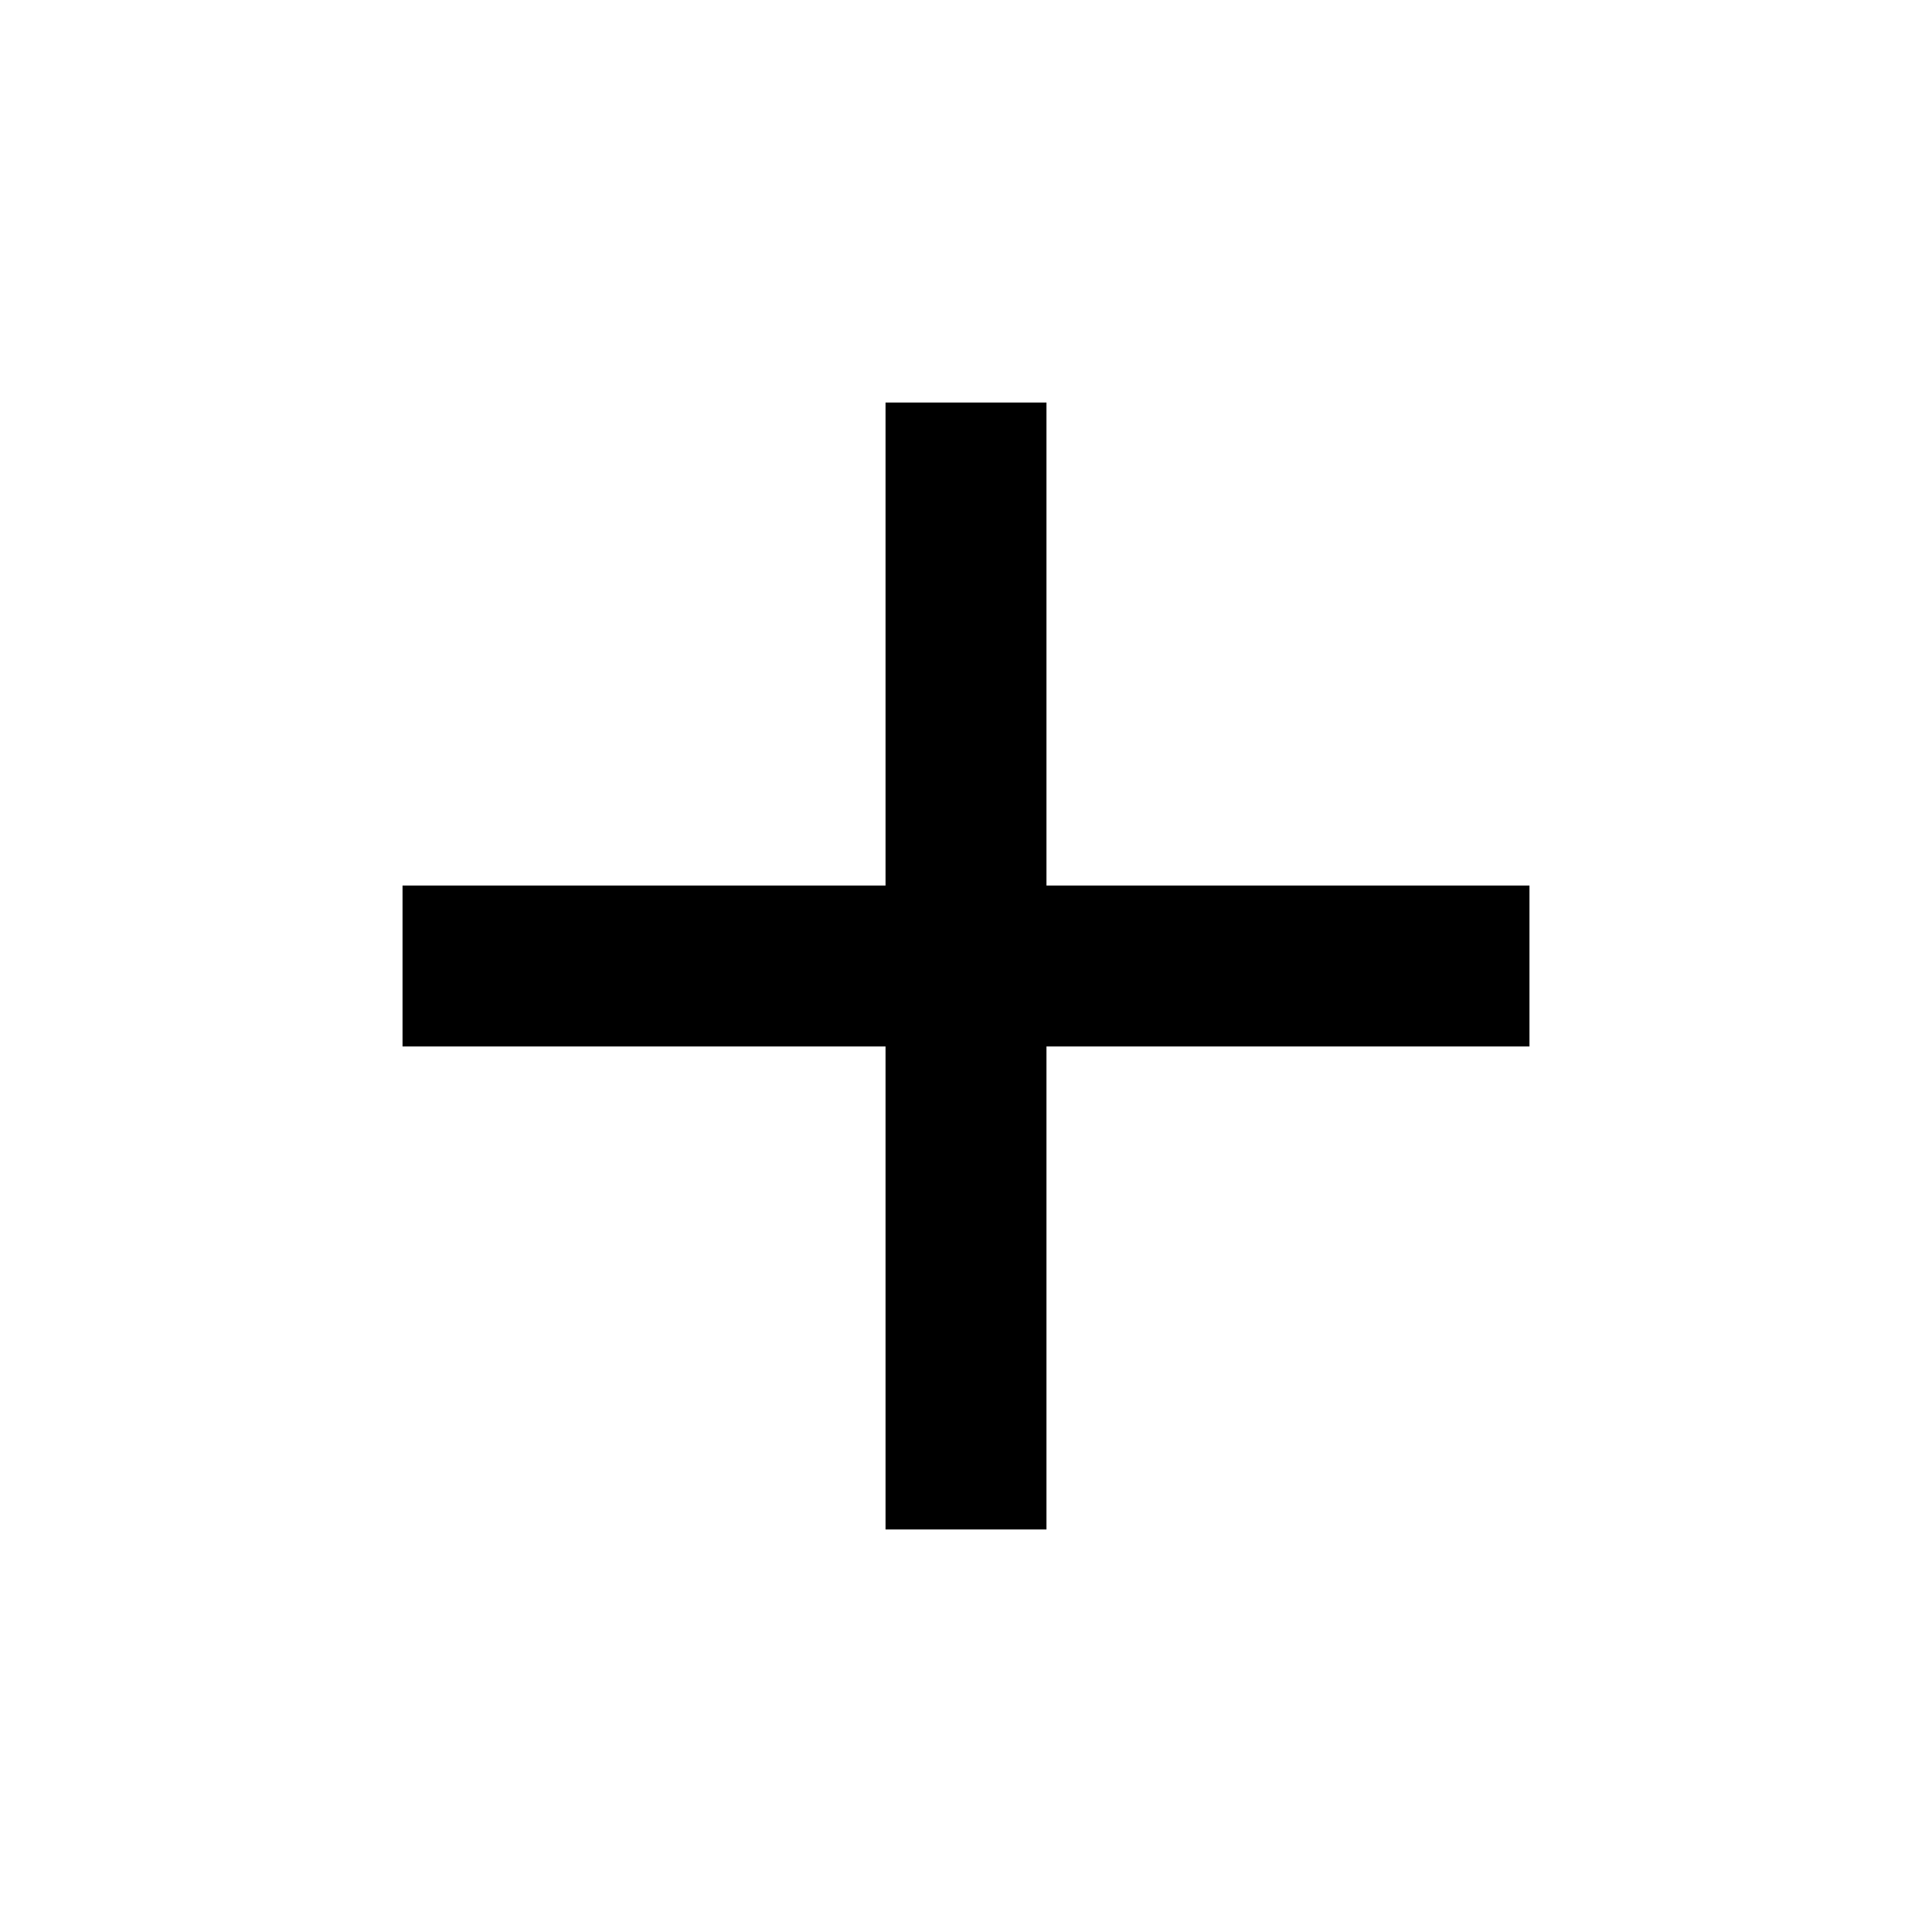
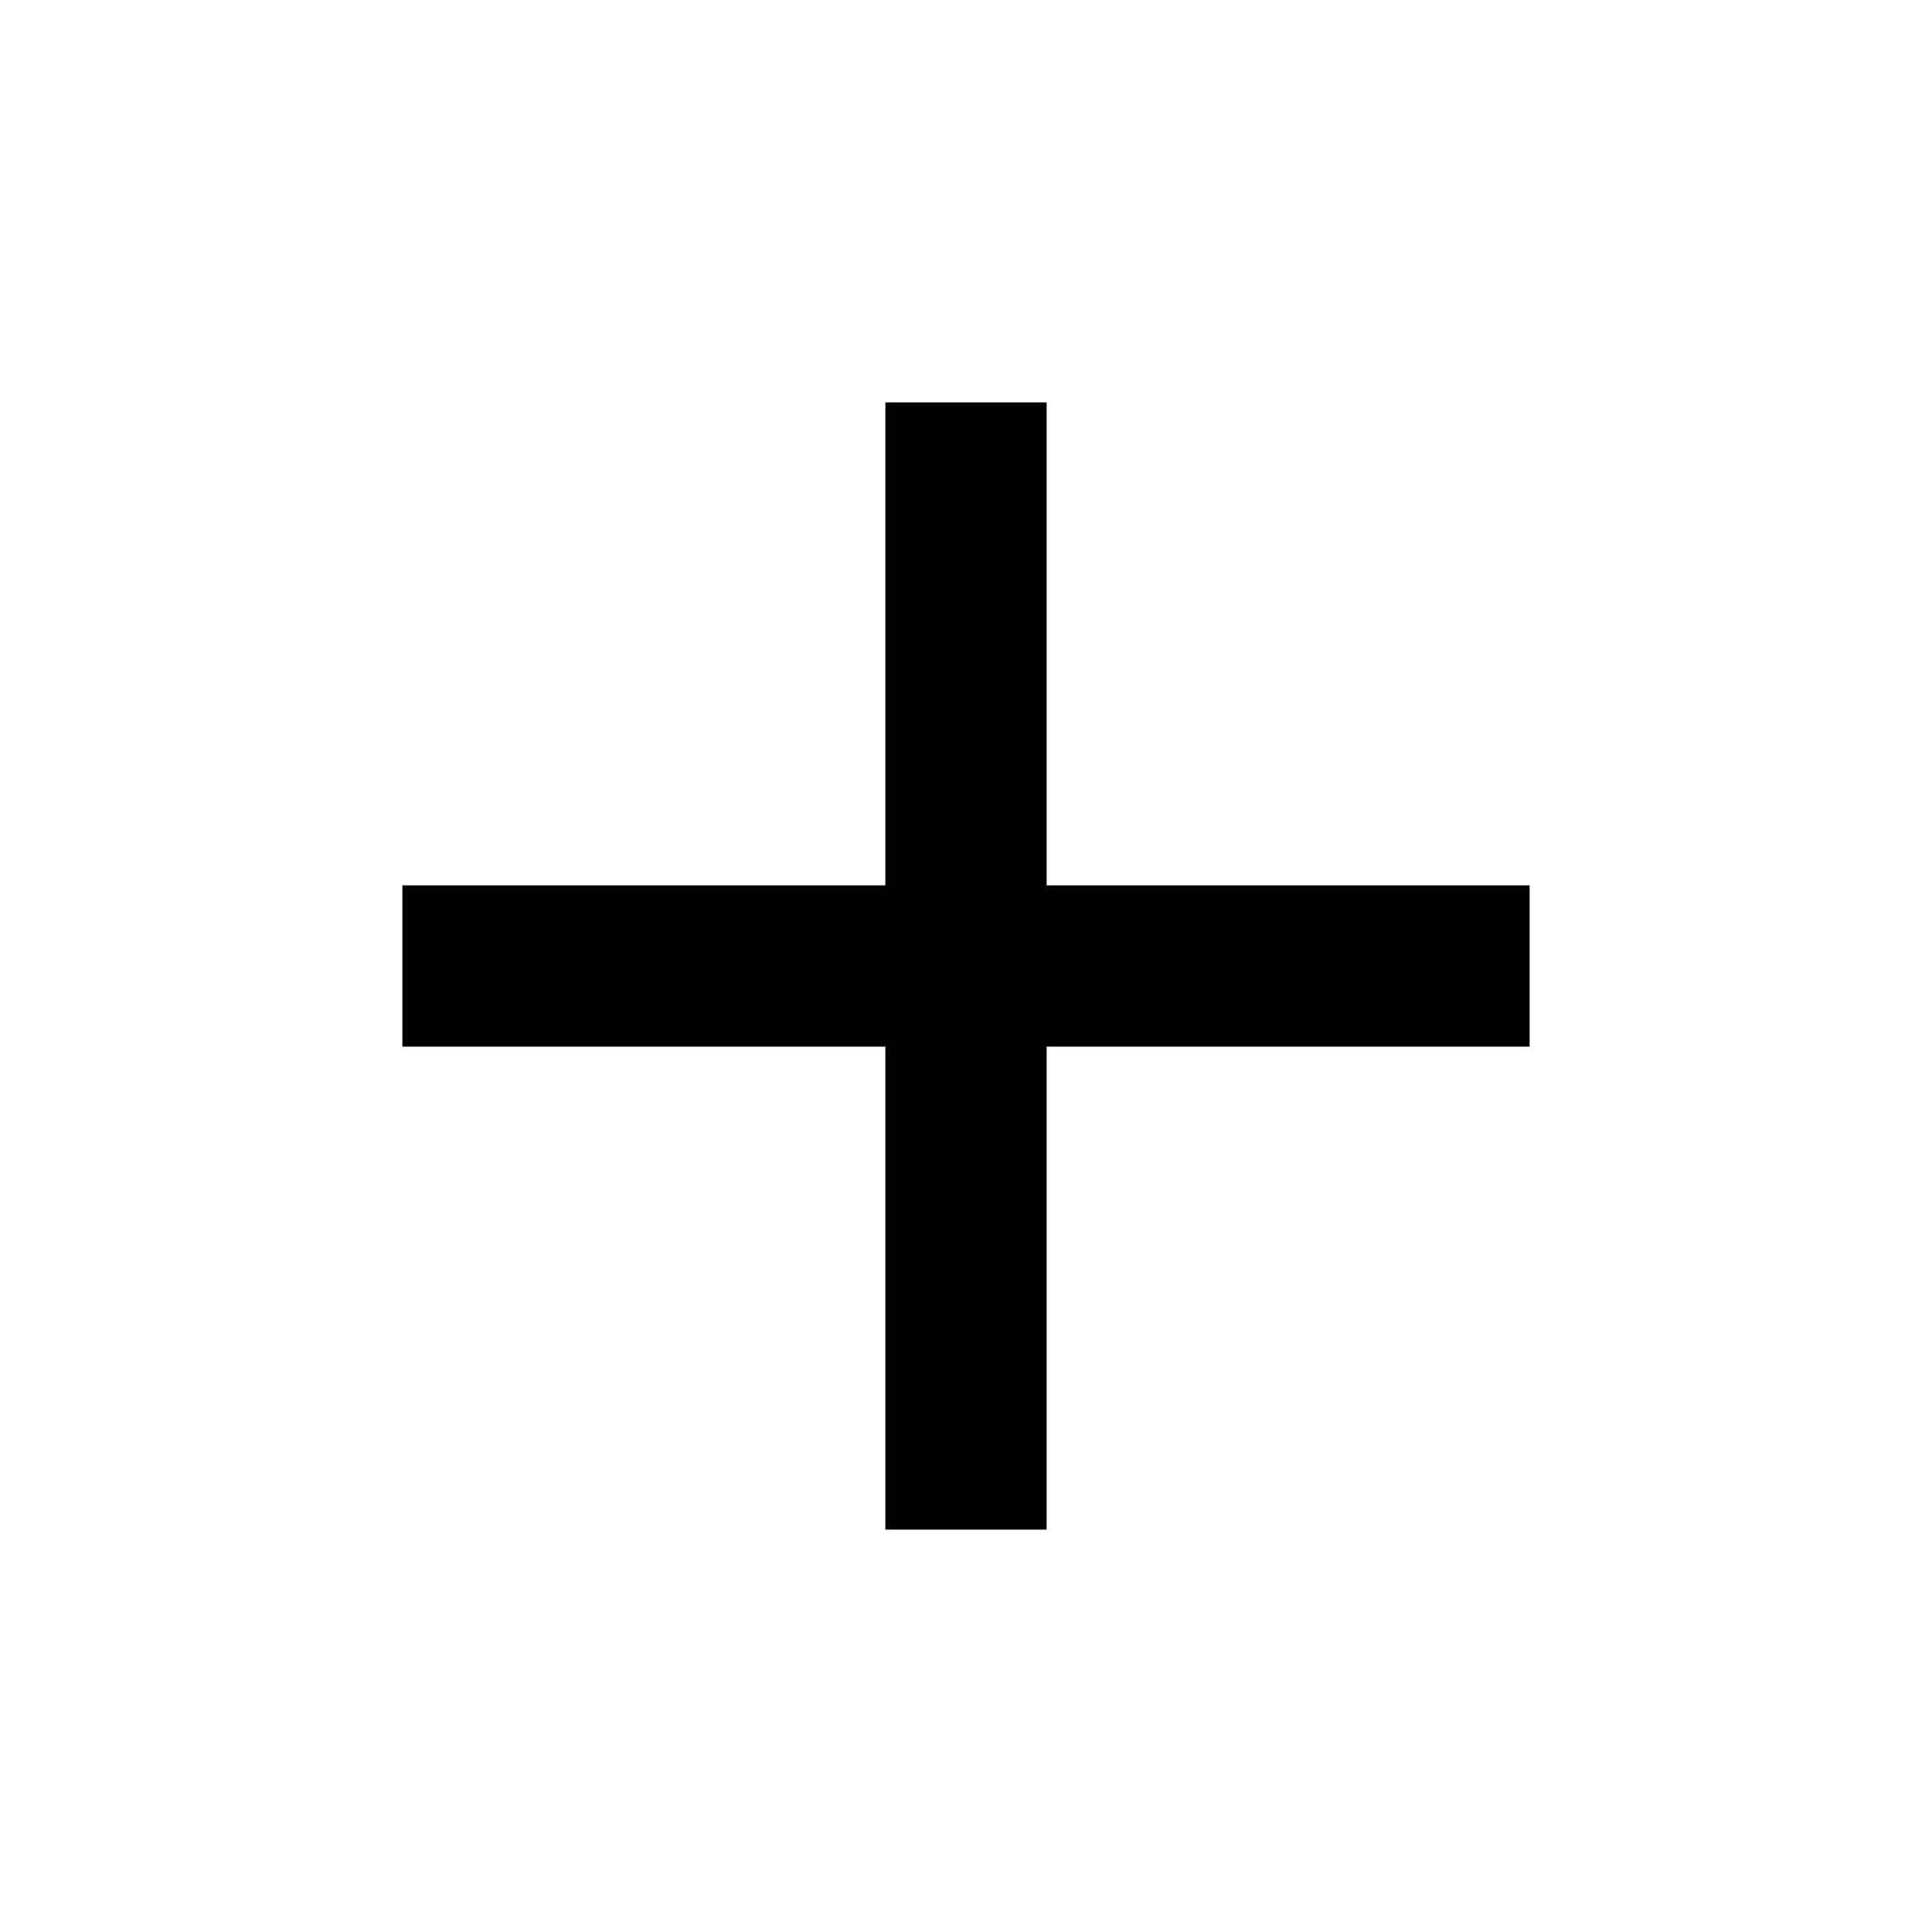
<svg xmlns="http://www.w3.org/2000/svg" width="20" height="20" viewBox="0 0 20 20">
  <path d="M9.167 10.833H4.167V9.167H9.167V4.167H10.833V9.167H15.833V10.833H10.833V15.833H9.167V10.833Z" fill="currentColor" />
+   <path d="M9.167 10.833H4.167V9.167H9.167V4.167H10.833V9.167H15.833V10.833H10.833V15.833H9.167V10.833Z" fill="currentColor" />
+   <path d="M9.167 10.833H4.167V9.167H9.167V4.167H10.833V9.167H15.833V10.833H10.833V15.833H9.167V10.833Z" fill="currentColor" />
</svg>
